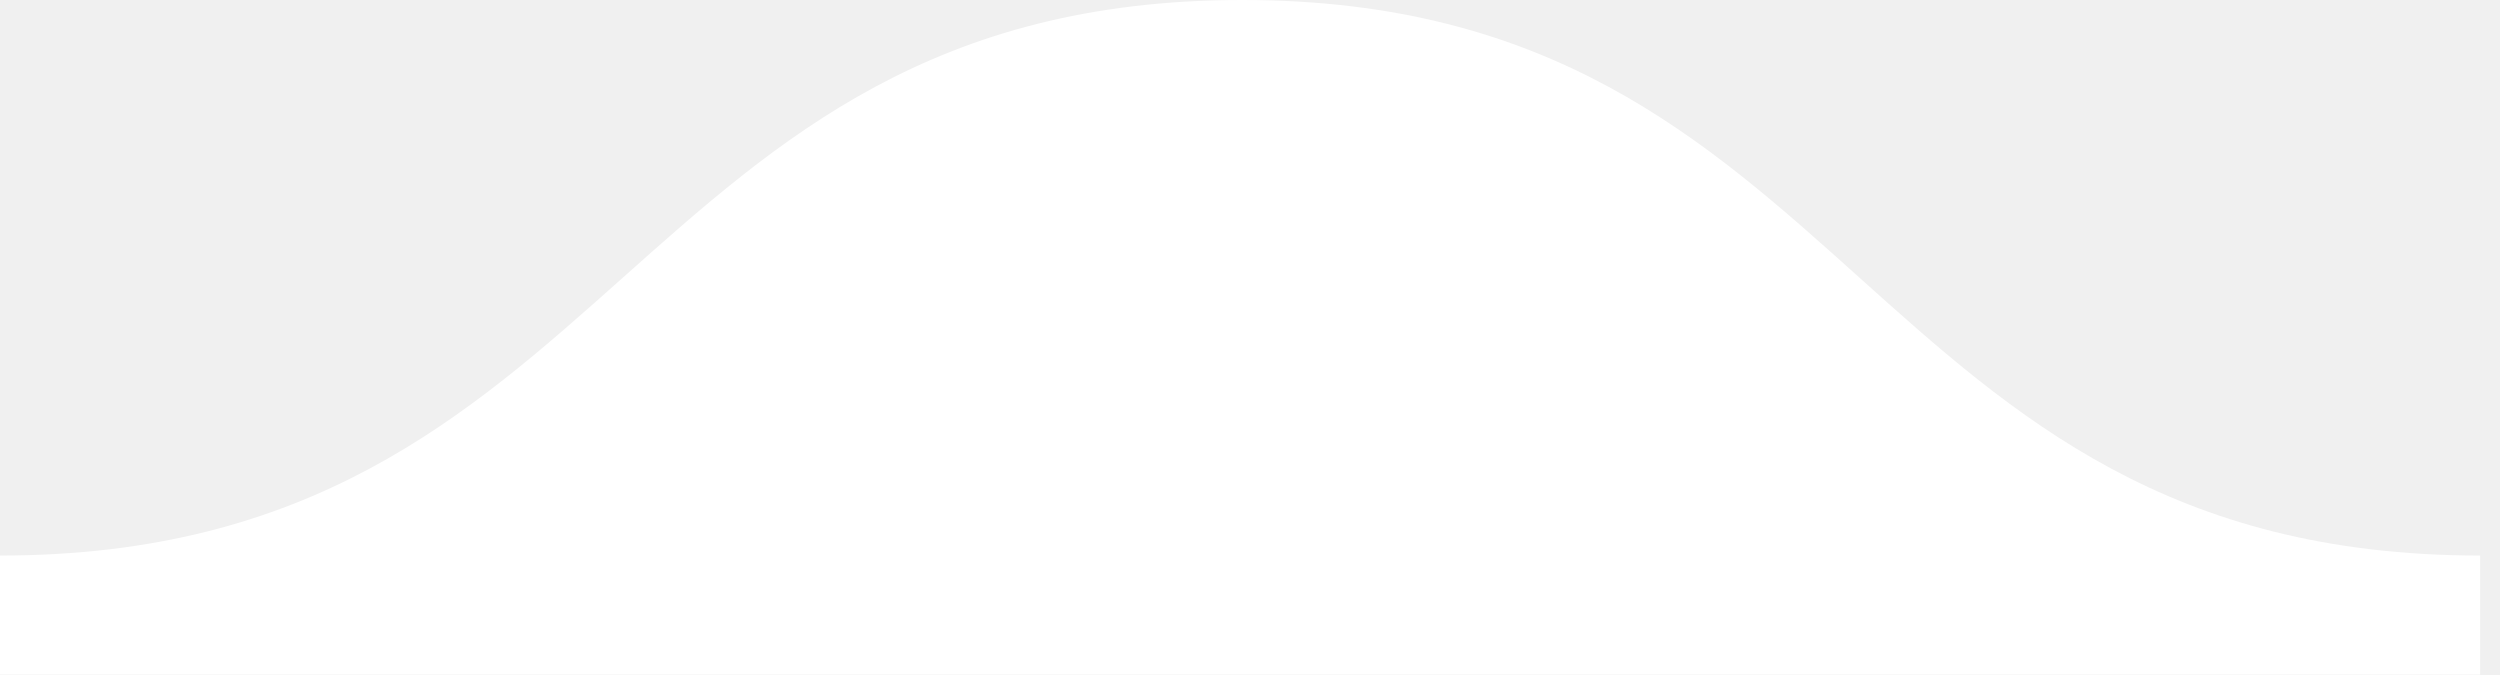
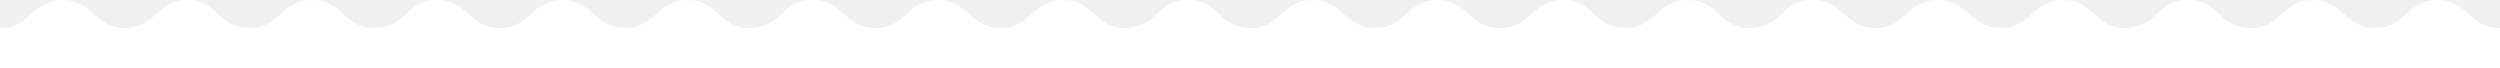
- <svg xmlns="http://www.w3.org/2000/svg" width="63" height="17" viewBox="0 0 63 17" fill="none">
-   <path d="M31.304 0C46.848 0 46.848 14 62.5 14V17H0V14C15.652 14 15.761 0 31.304 0Z" fill="white" />
+ <svg xmlns="http://www.w3.org/2000/svg" width="1250" height="34" viewBox="0 0 1250 34" fill="none">
+   <path d="M1218.8 0C1203.15 0 1203.15 14 1187.61 14C1172.07 14 1171.96 0 1156.41 0C1140.87 0 1140.76 14 1125.22 14C1109.57 14 1109.57 0 1093.91 0C1078.26 0 1078.26 14 1062.72 14C1047.07 14 1047.07 0 1031.52 0C1015.87 0 1015.87 14 1000.33 14C984.783 14 984.348 0 968.804 0C953.152 0 953.152 14 937.609 14C922.065 14 921.848 0 906.304 0C890.652 0 890.652 14 875.109 14C859.456 14 859.456 0 843.804 0C828.152 0 828.152 14 812.609 14C796.956 14 796.957 0 781.413 0C765.87 0 765.652 14 750 14C734.348 14 734.348 0 718.804 0C703.152 0 703.152 14 687.609 14C671.956 14 671.956 0 656.304 0C640.652 0 640.652 14 625.109 14C609.456 14 609.457 0 593.913 0C578.261 0 578.261 14 562.717 14C547.065 14 547.065 0 531.522 0C515.87 0 515.87 14 500.217 14C484.565 14 484.565 0 468.913 0C453.261 0 453.261 14 437.609 14C421.957 14 421.957 0 406.304 0C390.652 0 390.652 14 375 14C359.348 14 359.348 0 343.696 0C328.043 0 328.043 14 312.391 14C296.739 14 296.739 0 281.087 0C265.435 0 265.435 14 249.891 14C234.239 14 234.239 0 218.587 0C202.935 0 202.935 14 187.283 14C171.63 14 171.63 0 155.978 0C140.326 0 140.326 14 124.674 14C109.022 14 109.022 0 93.37 0C78.152 0 78.152 14 62.5 14C46.848 14 46.848 0 31.304 0C15.761 0 15.652 14 0 14V34H1250V14C1234.35 14 1234.35 0 1218.8 0Z" fill="white" />
</svg>
